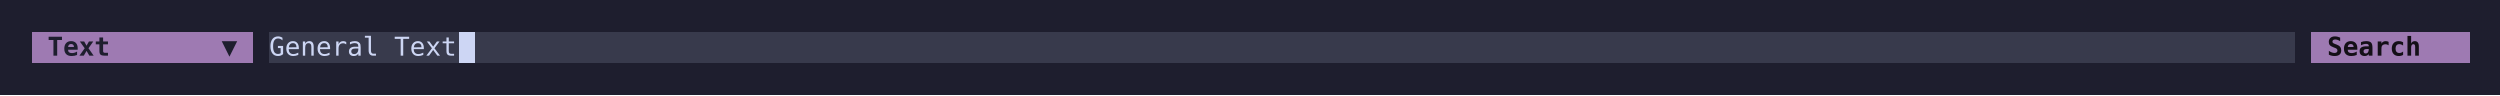
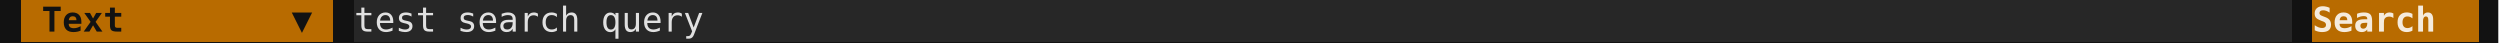
- <svg xmlns="http://www.w3.org/2000/svg" class="rich-terminal" viewBox="0 0 1926.6 73.45" version="1.1" id="svg496" width="1926.6" height="73.45">
-   <style id="style1">
+ <svg xmlns="http://www.w3.org/2000/svg" class="rich-terminal" viewBox="0 0 1464.0 24.65" width="1464.0" height="24.65">
+   <style>

    @font-face {
        font-family: "Fira Code";
        src: local("FiraCode-Regular"),
                url("https://cdnjs.cloudflare.com/ajax/libs/firacode/6.2.0/woff2/FiraCode-Regular.woff2") format("woff2"),
                url("https://cdnjs.cloudflare.com/ajax/libs/firacode/6.2.0/woff/FiraCode-Regular.woff") format("woff");
        font-style: normal;
        font-weight: 400;
    }
    @font-face {
        font-family: "Fira Code";
        src: local("FiraCode-Bold"),
                url("https://cdnjs.cloudflare.com/ajax/libs/firacode/6.2.0/woff2/FiraCode-Bold.woff2") format("woff2"),
                url("https://cdnjs.cloudflare.com/ajax/libs/firacode/6.2.0/woff/FiraCode-Bold.woff") format("woff");
        font-style: bold;
        font-weight: 700;
    }

-     .terminal-1288958597-matrix {
+     .terminal-375158552-matrix {
        font-family: Fira Code, monospace;
        font-size: 20px;
        line-height: 24.4px;
        font-variant-east-asian: full-width;
    }

-     .terminal-1288958597-title {
+     .terminal-375158552-title {
        font-size: 18px;
        font-weight: bold;
        font-family: arial;
    }

-     .terminal-1288958597-r1 { fill: #c5c8c6 }
- .terminal-1288958597-r2 { fill: #cdd6f4;font-weight: bold }
- .terminal-1288958597-r3 { fill: #cdd6f4 }
- .terminal-1288958597-r4 { fill: #9197b0 }
- .terminal-1288958597-r5 { fill: #1e1e2e;font-weight: bold }
- .terminal-1288958597-r6 { fill: #1e1e2e }
- .terminal-1288958597-r7 { fill: #140f17;font-weight: bold }
- .terminal-1288958597-r8 { fill: #cba6f7;font-weight: bold }
- .terminal-1288958597-r9 { fill: #a5a5ab }
- .terminal-1288958597-r10 { fill: #ddb6f2;font-weight: bold }
+     .terminal-375158552-r1 { fill: #c5c8c6 }
+ .terminal-375158552-r2 { fill: #121212;font-weight: bold }
+ .terminal-375158552-r3 { fill: #e0e0e0 }
+ .terminal-375158552-r4 { fill: #f5ebdd;font-weight: bold }
    </style>
-   <defs id="defs51">
-     <clipPath id="terminal-1288958597-clip-terminal">
-       <rect x="0" y="0" width="1926.6" height="1243.4" id="rect1" />
+   <defs>
+     <clipPath id="terminal-375158552-clip-terminal">
+       <rect x="0" y="0" width="1463.0" height="975.0" />
    </clipPath>
-     <clipPath id="terminal-1288958597-line-0">
-       <rect x="0" y="1.5" width="1927.6" height="24.65" id="rect2" />
+     <clipPath id="terminal-375158552-line-0">
+       <rect x="0" y="1.5" width="1464" height="24.65" />
    </clipPath>
-     <clipPath id="terminal-1288958597-line-1">
-       <rect x="0" y="25.9" width="1927.6" height="24.65" id="rect3" />
+     <clipPath id="terminal-375158552-line-1">
+       <rect x="0" y="25.9" width="1464" height="24.65" />
    </clipPath>
-     <clipPath id="terminal-1288958597-line-2">
-       <rect x="0" y="50.3" width="1927.6" height="24.65" id="rect4" />
+     <clipPath id="terminal-375158552-line-2">
+       <rect x="0" y="50.3" width="1464" height="24.65" />
    </clipPath>
-     <clipPath id="terminal-1288958597-line-3">
-       <rect x="0" y="74.7" width="1927.6" height="24.65" id="rect5" />
+     <clipPath id="terminal-375158552-line-3">
+       <rect x="0" y="74.7" width="1464" height="24.65" />
    </clipPath>
-     <clipPath id="terminal-1288958597-line-4">
-       <rect x="0" y="99.1" width="1927.6" height="24.65" id="rect6" />
+     <clipPath id="terminal-375158552-line-4">
+       <rect x="0" y="99.1" width="1464" height="24.65" />
    </clipPath>
-     <clipPath id="terminal-1288958597-line-5">
-       <rect x="0" y="123.5" width="1927.6" height="24.65" id="rect7" />
+     <clipPath id="terminal-375158552-line-5">
+       <rect x="0" y="123.5" width="1464" height="24.65" />
    </clipPath>
-     <clipPath id="terminal-1288958597-line-6">
-       <rect x="0" y="147.9" width="1927.6" height="24.65" id="rect8" />
+     <clipPath id="terminal-375158552-line-6">
+       <rect x="0" y="147.9" width="1464" height="24.65" />
    </clipPath>
-     <clipPath id="terminal-1288958597-line-7">
-       <rect x="0" y="172.3" width="1927.6" height="24.65" id="rect9" />
+     <clipPath id="terminal-375158552-line-7">
+       <rect x="0" y="172.3" width="1464" height="24.65" />
    </clipPath>
-     <clipPath id="terminal-1288958597-line-8">
-       <rect x="0" y="196.7" width="1927.6" height="24.65" id="rect10" />
+     <clipPath id="terminal-375158552-line-8">
+       <rect x="0" y="196.7" width="1464" height="24.65" />
    </clipPath>
-     <clipPath id="terminal-1288958597-line-9">
-       <rect x="0" y="221.1" width="1927.6" height="24.65" id="rect11" />
+     <clipPath id="terminal-375158552-line-9">
+       <rect x="0" y="221.1" width="1464" height="24.65" />
    </clipPath>
-     <clipPath id="terminal-1288958597-line-10">
-       <rect x="0" y="245.5" width="1927.6" height="24.65" id="rect12" />
+     <clipPath id="terminal-375158552-line-10">
+       <rect x="0" y="245.5" width="1464" height="24.65" />
    </clipPath>
-     <clipPath id="terminal-1288958597-line-11">
-       <rect x="0" y="269.9" width="1927.6" height="24.65" id="rect13" />
+     <clipPath id="terminal-375158552-line-11">
+       <rect x="0" y="269.9" width="1464" height="24.65" />
    </clipPath>
-     <clipPath id="terminal-1288958597-line-12">
-       <rect x="0" y="294.3" width="1927.6" height="24.65" id="rect14" />
+     <clipPath id="terminal-375158552-line-12">
+       <rect x="0" y="294.3" width="1464" height="24.65" />
    </clipPath>
-     <clipPath id="terminal-1288958597-line-13">
-       <rect x="0" y="318.7" width="1927.6" height="24.65" id="rect15" />
+     <clipPath id="terminal-375158552-line-13">
+       <rect x="0" y="318.7" width="1464" height="24.65" />
    </clipPath>
-     <clipPath id="terminal-1288958597-line-14">
-       <rect x="0" y="343.1" width="1927.6" height="24.65" id="rect16" />
+     <clipPath id="terminal-375158552-line-14">
+       <rect x="0" y="343.1" width="1464" height="24.65" />
    </clipPath>
-     <clipPath id="terminal-1288958597-line-15">
-       <rect x="0" y="367.5" width="1927.6" height="24.65" id="rect17" />
+     <clipPath id="terminal-375158552-line-15">
+       <rect x="0" y="367.5" width="1464" height="24.65" />
    </clipPath>
-     <clipPath id="terminal-1288958597-line-16">
-       <rect x="0" y="391.9" width="1927.6" height="24.65" id="rect18" />
+     <clipPath id="terminal-375158552-line-16">
+       <rect x="0" y="391.9" width="1464" height="24.65" />
    </clipPath>
-     <clipPath id="terminal-1288958597-line-17">
-       <rect x="0" y="416.3" width="1927.6" height="24.65" id="rect19" />
+     <clipPath id="terminal-375158552-line-17">
+       <rect x="0" y="416.3" width="1464" height="24.65" />
    </clipPath>
-     <clipPath id="terminal-1288958597-line-18">
-       <rect x="0" y="440.7" width="1927.6" height="24.65" id="rect20" />
+     <clipPath id="terminal-375158552-line-18">
+       <rect x="0" y="440.7" width="1464" height="24.65" />
    </clipPath>
-     <clipPath id="terminal-1288958597-line-19">
-       <rect x="0" y="465.1" width="1927.6" height="24.65" id="rect21" />
+     <clipPath id="terminal-375158552-line-19">
+       <rect x="0" y="465.1" width="1464" height="24.65" />
    </clipPath>
-     <clipPath id="terminal-1288958597-line-20">
-       <rect x="0" y="489.5" width="1927.6" height="24.65" id="rect22" />
+     <clipPath id="terminal-375158552-line-20">
+       <rect x="0" y="489.5" width="1464" height="24.65" />
    </clipPath>
-     <clipPath id="terminal-1288958597-line-21">
-       <rect x="0" y="513.9" width="1927.6" height="24.65" id="rect23" />
+     <clipPath id="terminal-375158552-line-21">
+       <rect x="0" y="513.9" width="1464" height="24.65" />
    </clipPath>
-     <clipPath id="terminal-1288958597-line-22">
-       <rect x="0" y="538.3" width="1927.6" height="24.65" id="rect24" />
+     <clipPath id="terminal-375158552-line-22">
+       <rect x="0" y="538.3" width="1464" height="24.65" />
    </clipPath>
-     <clipPath id="terminal-1288958597-line-23">
-       <rect x="0" y="562.7" width="1927.6" height="24.65" id="rect25" />
+     <clipPath id="terminal-375158552-line-23">
+       <rect x="0" y="562.7" width="1464" height="24.65" />
    </clipPath>
-     <clipPath id="terminal-1288958597-line-24">
-       <rect x="0" y="587.1" width="1927.6" height="24.65" id="rect26" />
+     <clipPath id="terminal-375158552-line-24">
+       <rect x="0" y="587.1" width="1464" height="24.65" />
    </clipPath>
-     <clipPath id="terminal-1288958597-line-25">
-       <rect x="0" y="611.5" width="1927.6" height="24.65" id="rect27" />
+     <clipPath id="terminal-375158552-line-25">
+       <rect x="0" y="611.5" width="1464" height="24.65" />
    </clipPath>
-     <clipPath id="terminal-1288958597-line-26">
-       <rect x="0" y="635.9" width="1927.6" height="24.65" id="rect28" />
+     <clipPath id="terminal-375158552-line-26">
+       <rect x="0" y="635.9" width="1464" height="24.65" />
    </clipPath>
-     <clipPath id="terminal-1288958597-line-27">
-       <rect x="0" y="660.3" width="1927.6" height="24.65" id="rect29" />
+     <clipPath id="terminal-375158552-line-27">
+       <rect x="0" y="660.3" width="1464" height="24.65" />
    </clipPath>
-     <clipPath id="terminal-1288958597-line-28">
-       <rect x="0" y="684.7" width="1927.6" height="24.65" id="rect30" />
+     <clipPath id="terminal-375158552-line-28">
+       <rect x="0" y="684.7" width="1464" height="24.65" />
    </clipPath>
-     <clipPath id="terminal-1288958597-line-29">
-       <rect x="0" y="709.1" width="1927.6" height="24.65" id="rect31" />
+     <clipPath id="terminal-375158552-line-29">
+       <rect x="0" y="709.1" width="1464" height="24.65" />
    </clipPath>
-     <clipPath id="terminal-1288958597-line-30">
-       <rect x="0" y="733.5" width="1927.6" height="24.65" id="rect32" />
+     <clipPath id="terminal-375158552-line-30">
+       <rect x="0" y="733.5" width="1464" height="24.65" />
    </clipPath>
-     <clipPath id="terminal-1288958597-line-31">
-       <rect x="0" y="757.9" width="1927.6" height="24.65" id="rect33" />
+     <clipPath id="terminal-375158552-line-31">
+       <rect x="0" y="757.9" width="1464" height="24.65" />
    </clipPath>
-     <clipPath id="terminal-1288958597-line-32">
-       <rect x="0" y="782.3" width="1927.6" height="24.65" id="rect34" />
+     <clipPath id="terminal-375158552-line-32">
+       <rect x="0" y="782.3" width="1464" height="24.65" />
    </clipPath>
-     <clipPath id="terminal-1288958597-line-33">
-       <rect x="0" y="806.7" width="1927.6" height="24.65" id="rect35" />
+     <clipPath id="terminal-375158552-line-33">
+       <rect x="0" y="806.7" width="1464" height="24.65" />
    </clipPath>
-     <clipPath id="terminal-1288958597-line-34">
-       <rect x="0" y="831.1" width="1927.6" height="24.65" id="rect36" />
+     <clipPath id="terminal-375158552-line-34">
+       <rect x="0" y="831.1" width="1464" height="24.65" />
    </clipPath>
-     <clipPath id="terminal-1288958597-line-35">
-       <rect x="0" y="855.5" width="1927.6" height="24.65" id="rect37" />
+     <clipPath id="terminal-375158552-line-35">
+       <rect x="0" y="855.5" width="1464" height="24.65" />
    </clipPath>
-     <clipPath id="terminal-1288958597-line-36">
-       <rect x="0" y="879.9" width="1927.6" height="24.65" id="rect38" />
+     <clipPath id="terminal-375158552-line-36">
+       <rect x="0" y="879.9" width="1464" height="24.65" />
    </clipPath>
-     <clipPath id="terminal-1288958597-line-37">
-       <rect x="0" y="904.3" width="1927.6" height="24.65" id="rect39" />
+     <clipPath id="terminal-375158552-line-37">
+       <rect x="0" y="904.3" width="1464" height="24.65" />
    </clipPath>
-     <clipPath id="terminal-1288958597-line-38">
-       <rect x="0" y="928.7" width="1927.6" height="24.65" id="rect40" />
-     </clipPath>
-     <clipPath id="terminal-1288958597-line-39">
-       <rect x="0" y="953.1" width="1927.6" height="24.65" id="rect41" />
-     </clipPath>
-     <clipPath id="terminal-1288958597-line-40">
-       <rect x="0" y="977.5" width="1927.6" height="24.65" id="rect42" />
-     </clipPath>
-     <clipPath id="terminal-1288958597-line-41">
-       <rect x="0" y="1001.9" width="1927.6" height="24.65" id="rect43" />
-     </clipPath>
-     <clipPath id="terminal-1288958597-line-42">
-       <rect x="0" y="1026.3" width="1927.6" height="24.65" id="rect44" />
-     </clipPath>
-     <clipPath id="terminal-1288958597-line-43">
-       <rect x="0" y="1050.7" width="1927.6" height="24.65" id="rect45" />
-     </clipPath>
-     <clipPath id="terminal-1288958597-line-44">
-       <rect x="0" y="1075.1" width="1927.6" height="24.65" id="rect46" />
-     </clipPath>
-     <clipPath id="terminal-1288958597-line-45">
-       <rect x="0" y="1099.5" width="1927.6" height="24.65" id="rect47" />
-     </clipPath>
-     <clipPath id="terminal-1288958597-line-46">
-       <rect x="0" y="1123.9" width="1927.6" height="24.65" id="rect48" />
-     </clipPath>
-     <clipPath id="terminal-1288958597-line-47">
-       <rect x="0" y="1148.3" width="1927.6" height="24.65" id="rect49" />
-     </clipPath>
-     <clipPath id="terminal-1288958597-line-48">
-       <rect x="0" y="1172.7" width="1927.6" height="24.65" id="rect50" />
-     </clipPath>
-     <clipPath id="terminal-1288958597-line-49">
-       <rect x="0" y="1197.1" width="1927.6" height="24.65" id="rect51" />
+     <clipPath id="terminal-375158552-line-38">
+       <rect x="0" y="928.7" width="1464" height="24.65" />
    </clipPath>
  </defs>
-   <g transform="translate(17,-44.9)" id="g54" />
-   <g transform="translate(0,-25.9)" clip-path="url(#terminal-1288958597-clip-terminal)" id="g496">
-     <rect fill="#1e1e2e" x="0" y="25.9" width="1927.6" height="24.65" shape-rendering="crispEdges" id="rect68" />
-     <rect fill="#1e1e2e" x="0" y="50.3" width="12.2" height="24.65" shape-rendering="crispEdges" id="rect69" />
-     <rect fill="#1e1e2e" x="12.2" y="50.3" width="12.2" height="24.65" shape-rendering="crispEdges" id="rect70" />
-     <rect fill="#9e7ab2" x="24.4" y="50.3" width="12.2" height="24.65" shape-rendering="crispEdges" id="rect71" />
-     <rect fill="#9e7ab2" x="36.6" y="50.3" width="48.8" height="24.65" shape-rendering="crispEdges" id="rect72" />
-     <rect fill="#9e7ab2" x="85.4" y="50.3" width="73.2" height="24.65" shape-rendering="crispEdges" id="rect73" />
-     <rect fill="#9e7ab2" x="158.6" y="50.3" width="12.2" height="24.65" shape-rendering="crispEdges" id="rect74" />
-     <rect fill="#9e7ab2" x="170.8" y="50.3" width="12.2" height="24.65" shape-rendering="crispEdges" id="rect75" />
-     <rect fill="#9e7ab2" x="183" y="50.3" width="12.2" height="24.65" shape-rendering="crispEdges" id="rect76" />
-     <rect fill="#1e1e2e" x="195.2" y="50.3" width="12.2" height="24.65" shape-rendering="crispEdges" id="rect77" />
-     <rect fill="#383a4c" x="207.4" y="50.3" width="146.4" height="24.65" shape-rendering="crispEdges" id="rect78" />
-     <rect fill="#cdd6f4" x="353.8" y="50.3" width="12.2" height="24.65" shape-rendering="crispEdges" id="rect79" />
-     <rect fill="#383a4c" x="366" y="50.3" width="1403" height="24.65" shape-rendering="crispEdges" id="rect80" />
-     <rect fill="#1e1e2e" x="1769" y="50.3" width="12.2" height="24.65" shape-rendering="crispEdges" id="rect81" />
-     <rect fill="#9e7ab2" x="1781.2" y="50.3" width="12.2" height="24.65" shape-rendering="crispEdges" id="rect82" />
-     <rect fill="#9e7ab2" x="1793.4" y="50.3" width="97.6" height="24.65" shape-rendering="crispEdges" id="rect83" />
-     <rect fill="#9e7ab2" x="1891" y="50.3" width="12.2" height="24.65" shape-rendering="crispEdges" id="rect84" />
-     <rect fill="#1e1e2e" x="1903.2" y="50.3" width="12.2" height="24.65" shape-rendering="crispEdges" id="rect85" />
-     <rect fill="#1e1e2e" x="1915.4" y="50.3" width="12.2" height="24.65" shape-rendering="crispEdges" id="rect86" />
-     <rect fill="#1e1e2e" x="0" y="74.7" width="12.2" height="24.65" shape-rendering="crispEdges" id="rect87" />
-     <rect fill="#1e1e2e" x="12.2" y="74.7" width="0" height="24.65" shape-rendering="crispEdges" id="rect88" />
-     <rect fill="#1e1e2e" x="12.2" y="74.7" width="1903.2" height="24.65" shape-rendering="crispEdges" id="rect89" />
-     <rect fill="#1e1e2e" x="1915.4" y="74.7" width="12.2" height="24.65" shape-rendering="crispEdges" id="rect90" />
-     <rect fill="#1e1e2e" x="500.2" y="99.1" width="0" height="24.65" shape-rendering="crispEdges" id="rect95" />
-     <rect fill="#1e1e2e" x="256.2" y="1197.1" width="0" height="24.65" shape-rendering="crispEdges" id="rect410" />
-     <g class="terminal-1288958597-matrix" id="g495">
-       <text class="terminal-1288958597-r1" x="1927.6" y="20" textLength="12.2" clip-path="url(#terminal-1288958597-line-0)" id="text432" lengthAdjust="spacing" />
-       <text class="terminal-1288958597-r1" x="1927.6" y="44.4" textLength="12.2" clip-path="url(#terminal-1288958597-line-1)" id="text433" lengthAdjust="spacing" />
-       <text class="terminal-1288958597-r5" x="36.6" y="68.8" textLength="48.8" clip-path="url(#terminal-1288958597-line-2)" id="text434" lengthAdjust="spacing">Text</text>
-       <text class="terminal-1288958597-r5" x="170.8" y="68.8" textLength="12.2" clip-path="url(#terminal-1288958597-line-2)" id="text435" lengthAdjust="spacing">▼</text>
-       <text class="terminal-1288958597-r3" x="207.4" y="68.8" textLength="146.4" clip-path="url(#terminal-1288958597-line-2)" id="text436" lengthAdjust="spacing">General Text</text>
-       <text class="terminal-1288958597-r7" x="1793.4" y="68.8" textLength="97.6" clip-path="url(#terminal-1288958597-line-2)" id="text437" lengthAdjust="spacing"> Search </text>
-       <text class="terminal-1288958597-r1" x="1927.6" y="68.8" textLength="12.2" clip-path="url(#terminal-1288958597-line-2)" id="text438" lengthAdjust="spacing" />
-       <text class="terminal-1288958597-r1" x="1927.6" y="93.2" textLength="12.2" clip-path="url(#terminal-1288958597-line-3)" id="text439" lengthAdjust="spacing" />
-       <text class="terminal-1288958597-r1" x="1927.6" y="117.6" textLength="12.2" clip-path="url(#terminal-1288958597-line-4)" id="text440" lengthAdjust="spacing" />
-       <text class="terminal-1288958597-r1" x="1927.6" y="142" textLength="12.2" clip-path="url(#terminal-1288958597-line-5)" id="text441" lengthAdjust="spacing" />
-       <text class="terminal-1288958597-r1" x="1927.6" y="166.4" textLength="12.2" clip-path="url(#terminal-1288958597-line-6)" id="text442" lengthAdjust="spacing" />
-       <text class="terminal-1288958597-r1" x="1927.6" y="190.8" textLength="12.2" clip-path="url(#terminal-1288958597-line-7)" id="text443" lengthAdjust="spacing" />
-       <text class="terminal-1288958597-r1" x="1927.6" y="215.2" textLength="12.2" clip-path="url(#terminal-1288958597-line-8)" id="text444" lengthAdjust="spacing" />
-       <text class="terminal-1288958597-r1" x="1927.6" y="239.6" textLength="12.2" clip-path="url(#terminal-1288958597-line-9)" id="text445" lengthAdjust="spacing" />
-       <text class="terminal-1288958597-r1" x="1927.6" y="264" textLength="12.2" clip-path="url(#terminal-1288958597-line-10)" id="text446" lengthAdjust="spacing" />
-       <text class="terminal-1288958597-r1" x="1927.6" y="288.4" textLength="12.2" clip-path="url(#terminal-1288958597-line-11)" id="text447" lengthAdjust="spacing" />
-       <text class="terminal-1288958597-r1" x="1927.6" y="312.8" textLength="12.2" clip-path="url(#terminal-1288958597-line-12)" id="text448" lengthAdjust="spacing" />
-       <text class="terminal-1288958597-r1" x="1927.6" y="337.2" textLength="12.2" clip-path="url(#terminal-1288958597-line-13)" id="text449" lengthAdjust="spacing" />
-       <text class="terminal-1288958597-r1" x="1927.6" y="361.6" textLength="12.2" clip-path="url(#terminal-1288958597-line-14)" id="text450" lengthAdjust="spacing" />
-       <text class="terminal-1288958597-r1" x="1927.6" y="386" textLength="12.2" clip-path="url(#terminal-1288958597-line-15)" id="text451" lengthAdjust="spacing" />
-       <text class="terminal-1288958597-r1" x="1927.6" y="410.4" textLength="12.2" clip-path="url(#terminal-1288958597-line-16)" id="text452" lengthAdjust="spacing" />
-       <text class="terminal-1288958597-r1" x="1927.6" y="434.8" textLength="12.2" clip-path="url(#terminal-1288958597-line-17)" id="text453" lengthAdjust="spacing" />
-       <text class="terminal-1288958597-r1" x="1927.6" y="459.2" textLength="12.2" clip-path="url(#terminal-1288958597-line-18)" id="text454" lengthAdjust="spacing" />
-       <text class="terminal-1288958597-r1" x="1927.6" y="483.6" textLength="12.2" clip-path="url(#terminal-1288958597-line-19)" id="text455" lengthAdjust="spacing" />
-       <text class="terminal-1288958597-r1" x="1927.6" y="508" textLength="12.2" clip-path="url(#terminal-1288958597-line-20)" id="text456" lengthAdjust="spacing" />
-       <text class="terminal-1288958597-r1" x="1927.6" y="532.4" textLength="12.2" clip-path="url(#terminal-1288958597-line-21)" id="text457" lengthAdjust="spacing" />
-       <text class="terminal-1288958597-r1" x="1927.6" y="556.8" textLength="12.2" clip-path="url(#terminal-1288958597-line-22)" id="text458" lengthAdjust="spacing" />
-       <text class="terminal-1288958597-r1" x="1927.6" y="581.2" textLength="12.2" clip-path="url(#terminal-1288958597-line-23)" id="text459" lengthAdjust="spacing" />
-       <text class="terminal-1288958597-r1" x="1927.6" y="605.6" textLength="12.2" clip-path="url(#terminal-1288958597-line-24)" id="text460" lengthAdjust="spacing" />
-       <text class="terminal-1288958597-r1" x="1927.6" y="630" textLength="12.2" clip-path="url(#terminal-1288958597-line-25)" id="text461" lengthAdjust="spacing" />
-       <text class="terminal-1288958597-r1" x="1927.6" y="654.4" textLength="12.2" clip-path="url(#terminal-1288958597-line-26)" id="text462" lengthAdjust="spacing" />
-       <text class="terminal-1288958597-r1" x="1927.6" y="678.8" textLength="12.2" clip-path="url(#terminal-1288958597-line-27)" id="text463" lengthAdjust="spacing" />
-       <text class="terminal-1288958597-r1" x="1927.6" y="703.2" textLength="12.2" clip-path="url(#terminal-1288958597-line-28)" id="text464" lengthAdjust="spacing" />
-       <text class="terminal-1288958597-r1" x="1927.6" y="727.6" textLength="12.2" clip-path="url(#terminal-1288958597-line-29)" id="text465" lengthAdjust="spacing" />
-       <text class="terminal-1288958597-r1" x="1927.6" y="752" textLength="12.2" clip-path="url(#terminal-1288958597-line-30)" id="text466" lengthAdjust="spacing" />
-       <text class="terminal-1288958597-r1" x="1927.6" y="776.4" textLength="12.2" clip-path="url(#terminal-1288958597-line-31)" id="text467" lengthAdjust="spacing" />
-       <text class="terminal-1288958597-r1" x="1927.6" y="800.8" textLength="12.2" clip-path="url(#terminal-1288958597-line-32)" id="text468" lengthAdjust="spacing" />
-       <text class="terminal-1288958597-r1" x="1927.6" y="825.2" textLength="12.2" clip-path="url(#terminal-1288958597-line-33)" id="text469" lengthAdjust="spacing" />
-       <text class="terminal-1288958597-r1" x="1927.6" y="849.6" textLength="12.2" clip-path="url(#terminal-1288958597-line-34)" id="text470" lengthAdjust="spacing" />
-       <text class="terminal-1288958597-r1" x="1927.6" y="874" textLength="12.2" clip-path="url(#terminal-1288958597-line-35)" id="text471" lengthAdjust="spacing" />
-       <text class="terminal-1288958597-r1" x="1927.6" y="898.4" textLength="12.2" clip-path="url(#terminal-1288958597-line-36)" id="text472" lengthAdjust="spacing" />
-       <text class="terminal-1288958597-r1" x="1927.6" y="922.8" textLength="12.2" clip-path="url(#terminal-1288958597-line-37)" id="text473" lengthAdjust="spacing" />
-       <text class="terminal-1288958597-r1" x="1927.6" y="947.2" textLength="12.2" clip-path="url(#terminal-1288958597-line-38)" id="text474" lengthAdjust="spacing" />
-       <text class="terminal-1288958597-r1" x="1927.6" y="971.6" textLength="12.2" clip-path="url(#terminal-1288958597-line-39)" id="text475" lengthAdjust="spacing" />
-       <text class="terminal-1288958597-r1" x="1927.6" y="996" textLength="12.2" clip-path="url(#terminal-1288958597-line-40)" id="text476" lengthAdjust="spacing" />
-       <text class="terminal-1288958597-r1" x="1927.6" y="1020.4" textLength="12.2" clip-path="url(#terminal-1288958597-line-41)" id="text477" lengthAdjust="spacing" />
-       <text class="terminal-1288958597-r1" x="1927.6" y="1044.8" textLength="12.2" clip-path="url(#terminal-1288958597-line-42)" id="text478" lengthAdjust="spacing" />
-       <text class="terminal-1288958597-r1" x="1927.6" y="1069.2" textLength="12.2" clip-path="url(#terminal-1288958597-line-43)" id="text479" lengthAdjust="spacing" />
-       <text class="terminal-1288958597-r1" x="1927.6" y="1093.6" textLength="12.2" clip-path="url(#terminal-1288958597-line-44)" id="text480" lengthAdjust="spacing" />
-       <text class="terminal-1288958597-r1" x="1927.6" y="1118" textLength="12.2" clip-path="url(#terminal-1288958597-line-45)" id="text481" lengthAdjust="spacing" />
-       <text class="terminal-1288958597-r1" x="1927.6" y="1142.4" textLength="12.2" clip-path="url(#terminal-1288958597-line-46)" id="text482" lengthAdjust="spacing" />
-       <text class="terminal-1288958597-r1" x="1927.6" y="1166.8" textLength="12.2" clip-path="url(#terminal-1288958597-line-47)" id="text483" lengthAdjust="spacing" />
-       <text class="terminal-1288958597-r1" x="1927.6" y="1191.2" textLength="12.2" clip-path="url(#terminal-1288958597-line-48)" id="text484" lengthAdjust="spacing" />
-       <text class="terminal-1288958597-r1" x="1927.6" y="1215.6" textLength="12.2" clip-path="url(#terminal-1288958597-line-49)" id="text485" lengthAdjust="spacing" />
+   <g clip-path="url(#terminal-375158552-clip-terminal)" transform="translate(-0.0,-25.9)">
+     <rect fill="#121212" x="0" y="1.5" width="1464" height="24.65" shape-rendering="crispEdges" />
+     <rect fill="#121212" x="0" y="25.9" width="12.2" height="24.65" shape-rendering="crispEdges" />
+     <rect fill="#b86b00" x="12.2" y="25.9" width="12.2" height="24.65" shape-rendering="crispEdges" />
+     <rect fill="#b86b00" x="24.4" y="25.9" width="48.8" height="24.65" shape-rendering="crispEdges" />
+     <rect fill="#b86b00" x="73.2" y="25.9" width="97.6" height="24.65" shape-rendering="crispEdges" />
+     <rect fill="#b86b00" x="170.8" y="25.9" width="12.2" height="24.65" shape-rendering="crispEdges" />
+     <rect fill="#b86b00" x="183" y="25.9" width="12.2" height="24.65" shape-rendering="crispEdges" />
+     <rect fill="#121212" x="195.2" y="25.9" width="12.2" height="24.65" shape-rendering="crispEdges" />
+     <rect fill="#272727" x="207.4" y="25.9" width="1134.6" height="24.65" shape-rendering="crispEdges" />
+     <rect fill="#121212" x="1342" y="25.9" width="12.2" height="24.65" shape-rendering="crispEdges" />
+     <rect fill="#b86b00" x="1354.2" y="25.9" width="97.6" height="24.65" shape-rendering="crispEdges" />
+     <rect fill="#121212" x="1451.8" y="25.9" width="12.2" height="24.65" shape-rendering="crispEdges" />
+     <rect fill="#121212" x="0" y="50.3" width="1464" height="24.65" shape-rendering="crispEdges" />
+     <g class="terminal-375158552-matrix">
+       <text class="terminal-375158552-r2" x="24.4" y="44.4" textLength="48.8" clip-path="url(#terminal-375158552-line-1)">Text</text>
+       <text class="terminal-375158552-r2" x="170.8" y="44.4" textLength="12.2" clip-path="url(#terminal-375158552-line-1)">▼</text>
+       <text class="terminal-375158552-r3" x="207.4" y="44.4" textLength="1134.6" clip-path="url(#terminal-375158552-line-1)">test search query                                                                            </text>
+       <text class="terminal-375158552-r4" x="1354.2" y="44.4" textLength="97.6" clip-path="url(#terminal-375158552-line-1)"> Search </text>
    </g>
  </g>
</svg>
